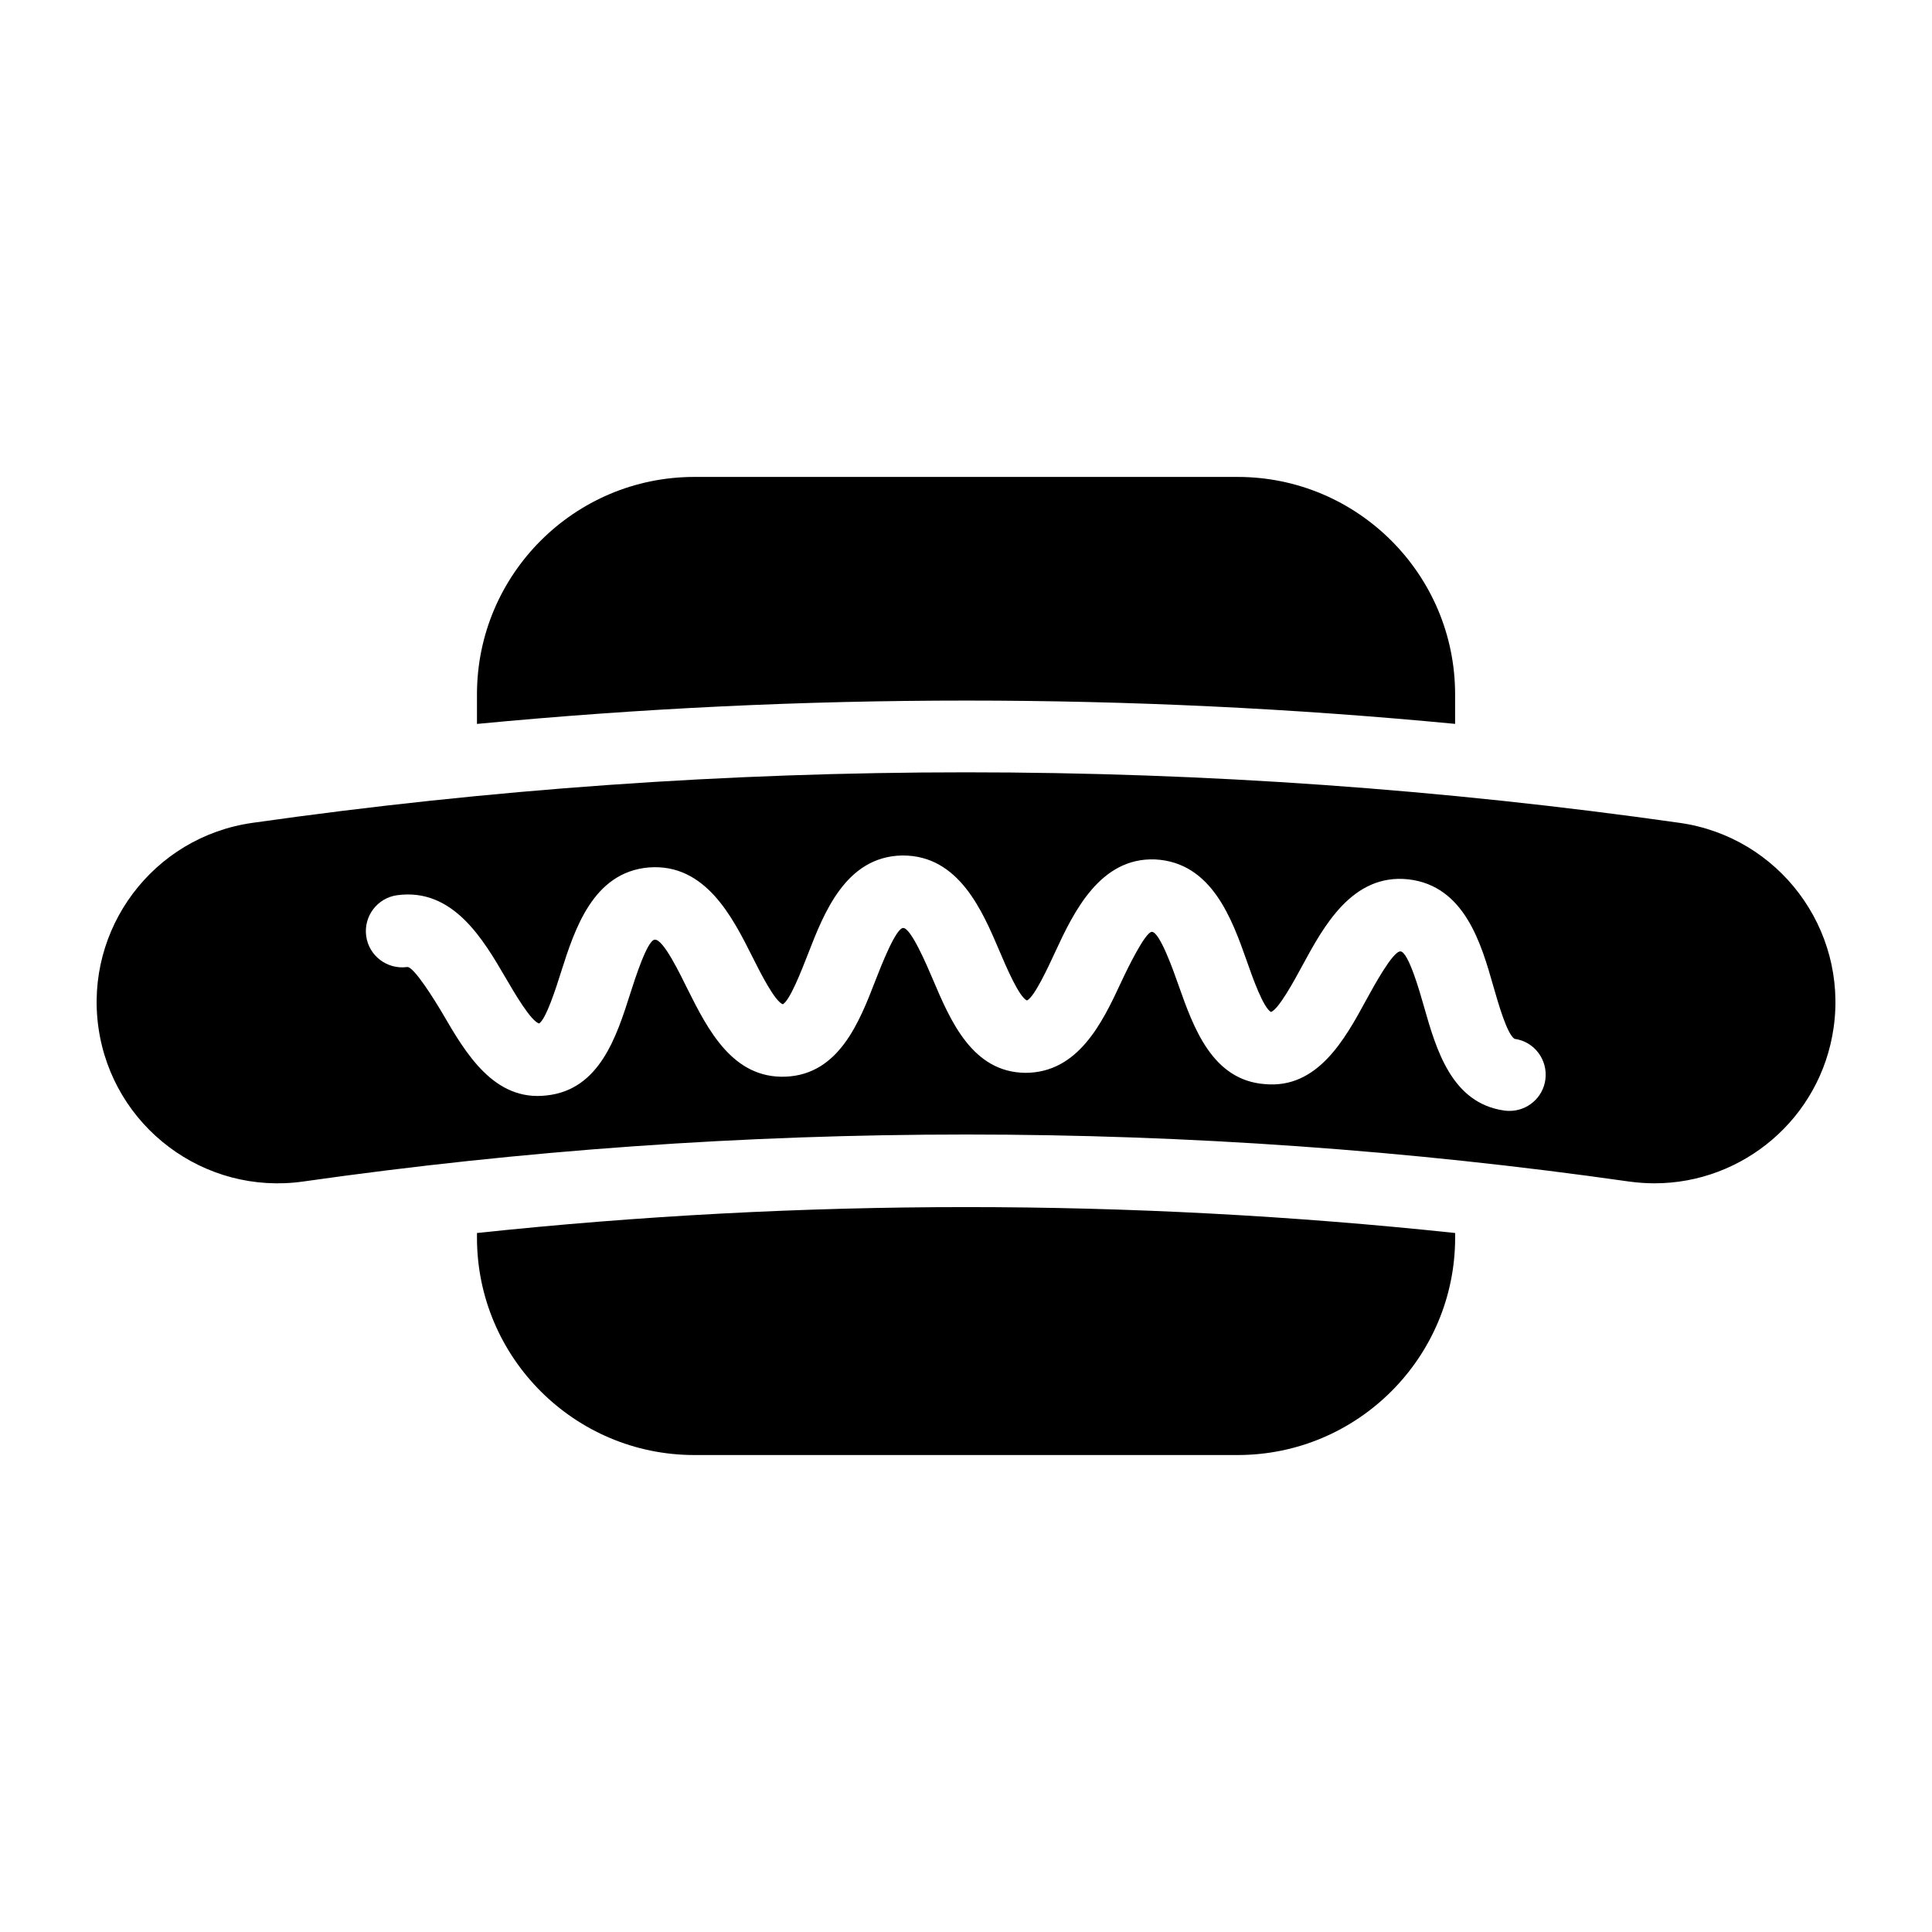
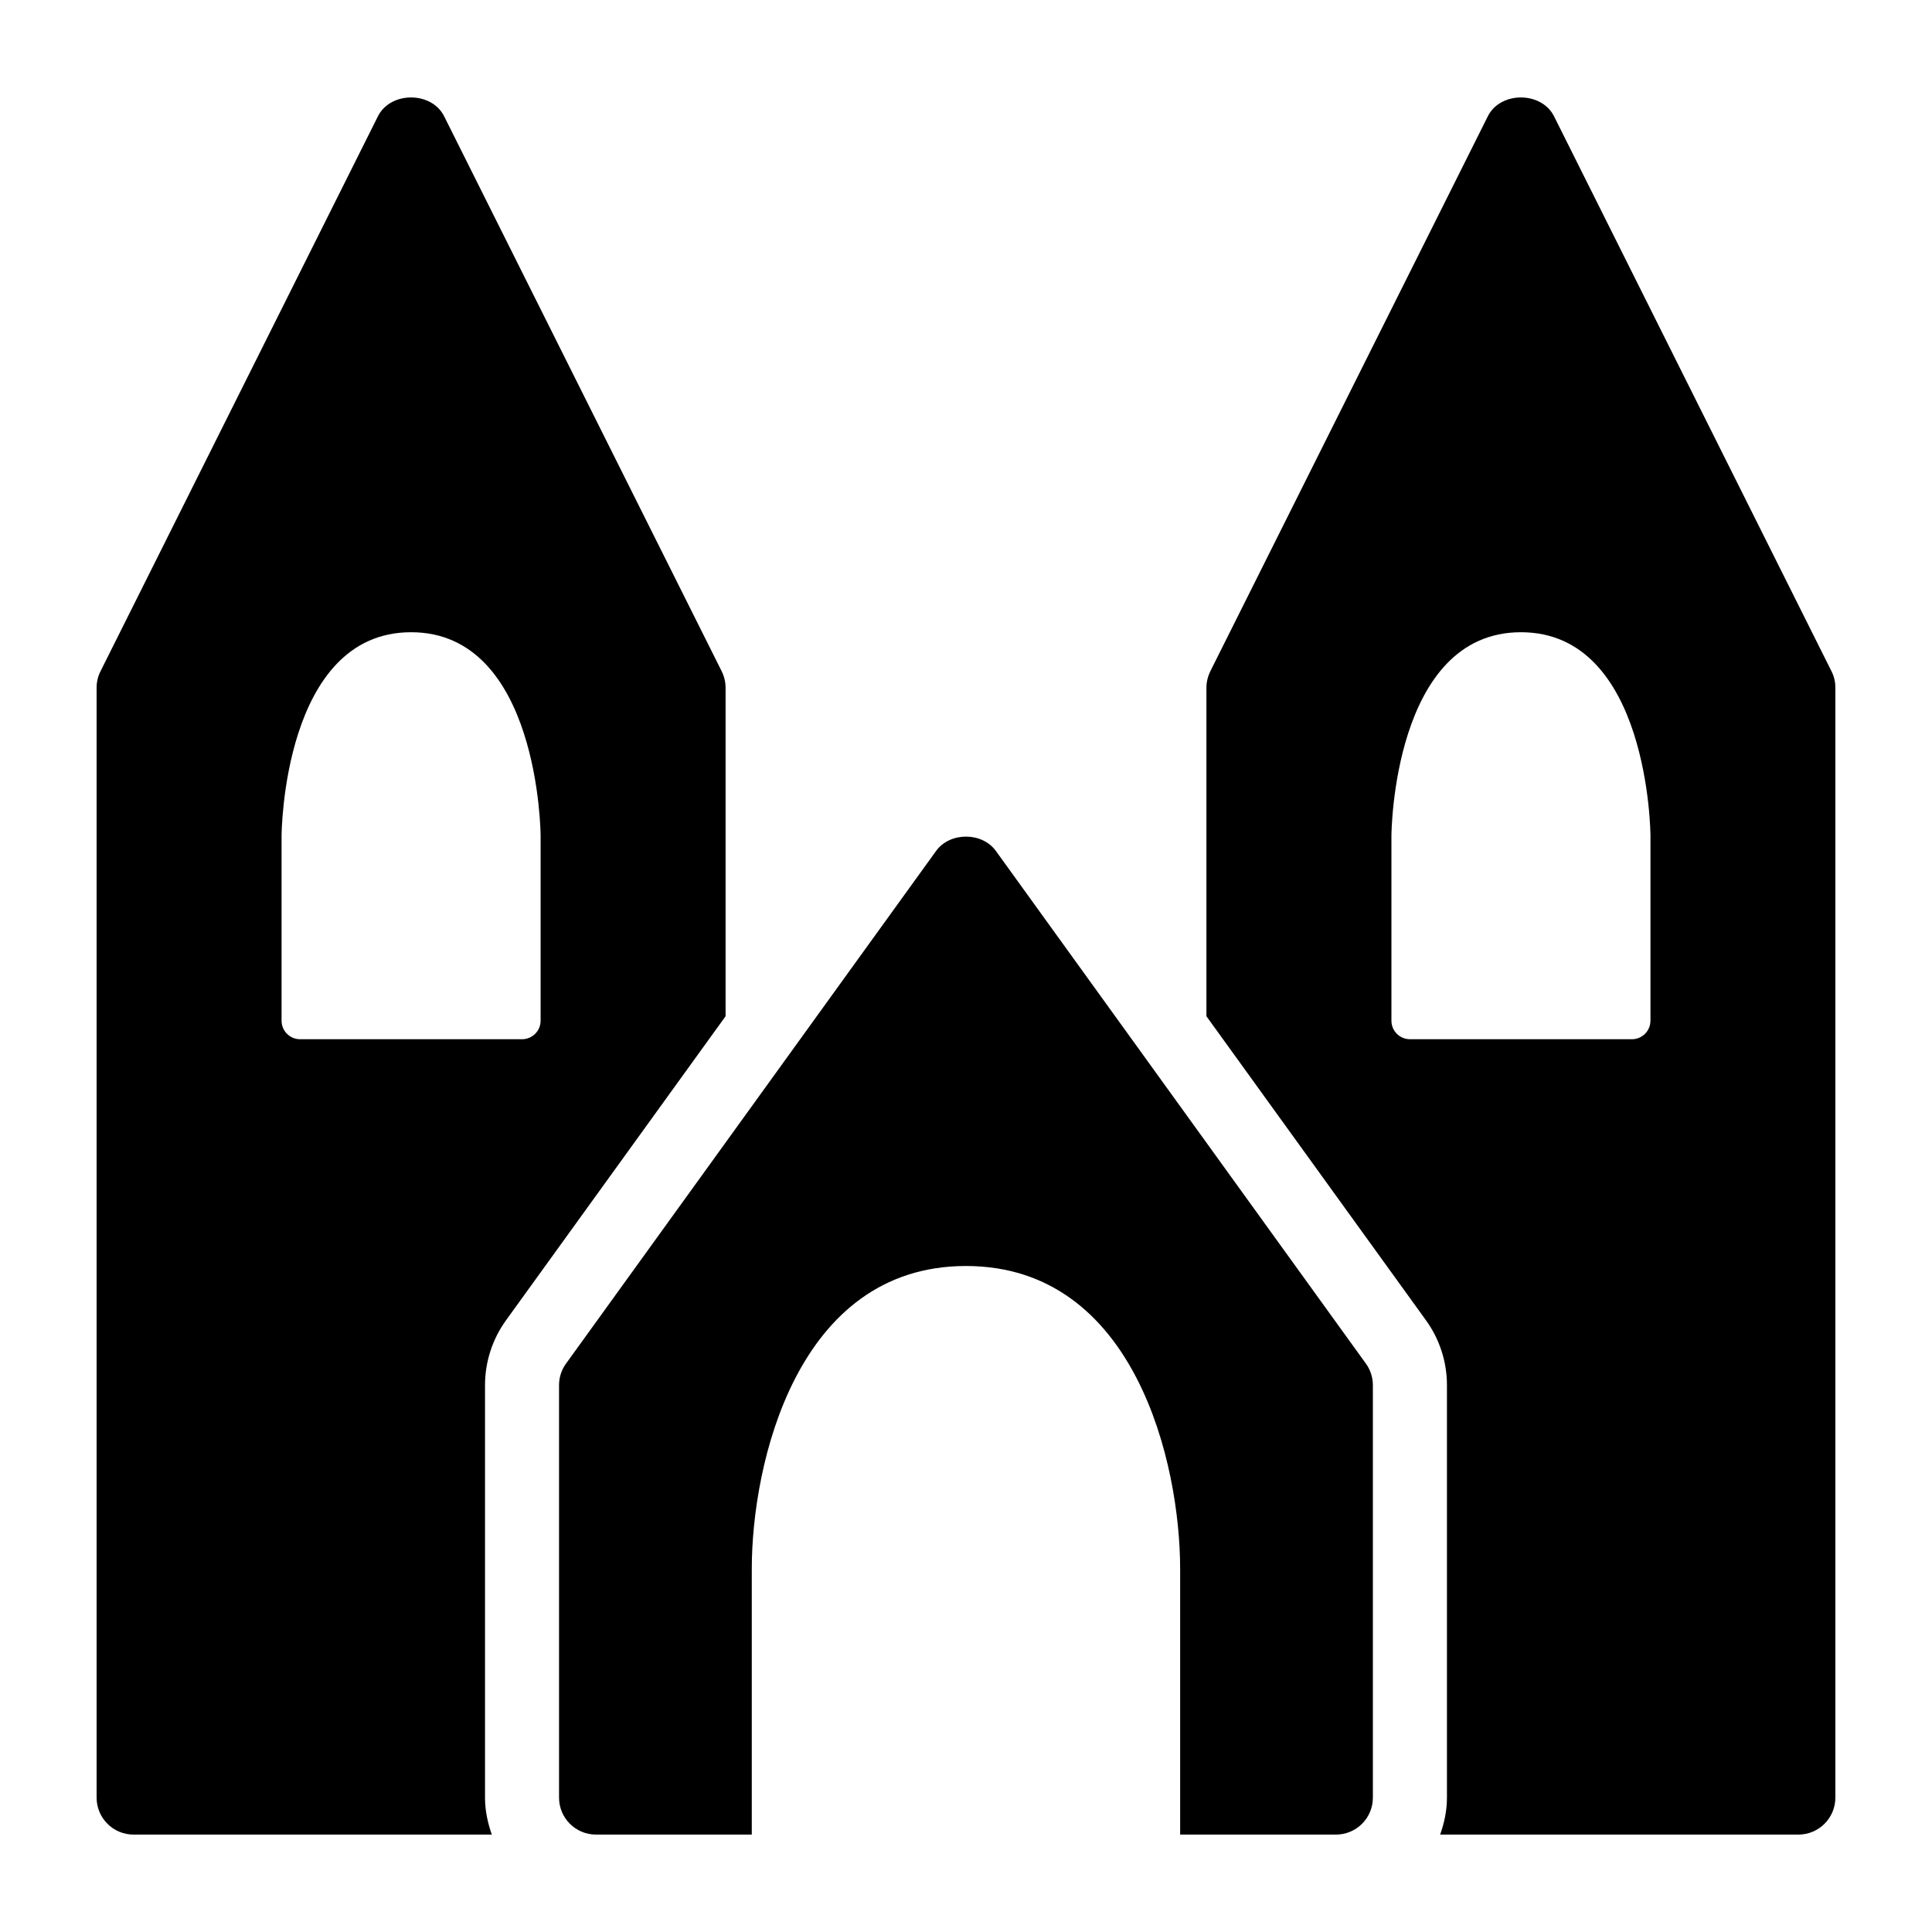
<svg xmlns="http://www.w3.org/2000/svg" version="1.1" x="0px" y="0px" width="50px" height="50px" viewBox="0 0 50 50" enable-background="new 0 0 50 50" xml:space="preserve">
  <g id="Layer_2" display="none">
    <rect x="2.5" y="2.5" display="inline" fill="none" stroke="#999999" stroke-miterlimit="10" width="45" height="45" />
  </g>
  <g id="Layer_1">
    <g>
-       <path d="M37.658,18.734v-0.766c0-3.102-2.525-5.625-5.627-5.625H17.969c-3.102,0-5.625,2.523-5.625,5.625v0.767    C20.765,17.93,29.238,17.929,37.658,18.734z" />
-       <path d="M12.344,31.91v0.121c0,3.102,2.523,5.625,5.625,5.625h14.063c3.102,0,5.627-2.523,5.627-5.625V31.91    C29.242,31.016,20.76,31.016,12.344,31.91z" />
-       <path d="M43.473,21.296c-12.256-1.744-24.686-1.745-36.944,0c-2.563,0.365-4.345,2.738-3.981,5.301    c0.365,2.563,2.738,4.346,5.302,3.98c11.381-1.621,22.924-1.621,34.303,0c0.225,0.031,0.445,0.047,0.666,0.047    c2.295,0,4.303-1.689,4.635-4.027C47.818,24.035,46.035,21.661,43.473,21.296z M39.066,28.75c-0.043,0-0.086-0.002-0.129-0.008    c-1.371-0.189-1.768-1.582-2.088-2.703c-0.107-0.38-0.398-1.394-0.602-1.417c-0.002,0-0.004,0-0.006,0    c-0.199,0-0.693,0.911-0.883,1.256c-0.555,1.023-1.262,2.304-2.621,2.179c-1.367-0.1-1.85-1.465-2.238-2.563    c-0.131-0.374-0.482-1.367-0.686-1.378c-0.17-0.005-0.633,0.948-0.801,1.309c-0.488,1.053-1.113,2.338-2.475,2.34    c-1.373-0.014-1.939-1.346-2.394-2.417c-0.155-0.364-0.566-1.332-0.768-1.332c0,0,0,0-0.001,0    c-0.191,0.004-0.572,0.985-0.716,1.354c-0.42,1.086-0.945,2.434-2.322,2.494c-1.376,0.057-2.019-1.223-2.541-2.263    c-0.177-0.354-0.628-1.309-0.852-1.282c-0.193,0.016-0.512,1.02-0.633,1.397c-0.353,1.108-0.792,2.489-2.165,2.634    c-1.356,0.16-2.092-1.092-2.678-2.098c-0.2-0.342-0.768-1.262-0.933-1.225c-0.515,0.067-0.987-0.289-1.057-0.802    c-0.07-0.513,0.288-0.986,0.801-1.057c1.45-0.197,2.232,1.152,2.808,2.139c0.227,0.389,0.65,1.115,0.865,1.181    c0.181-0.111,0.436-0.911,0.572-1.341c0.347-1.087,0.82-2.577,2.272-2.698c1.461-0.109,2.163,1.289,2.675,2.31    c0.202,0.403,0.578,1.152,0.789,1.232c0.185-0.101,0.487-0.88,0.651-1.3c0.413-1.064,0.978-2.521,2.433-2.551    c0.009,0,0.017,0,0.024,0c1.448,0,2.056,1.429,2.5,2.474c0.177,0.415,0.505,1.186,0.71,1.279c0.191-0.088,0.543-0.848,0.732-1.257    c0.479-1.036,1.164-2.453,2.59-2.394c1.465,0.077,1.986,1.55,2.367,2.626c0.148,0.426,0.428,1.215,0.627,1.322    c0.201-0.072,0.602-0.812,0.816-1.208c0.545-1.004,1.289-2.382,2.74-2.225c1.457,0.167,1.887,1.671,2.199,2.768    c0.125,0.434,0.355,1.245,0.549,1.36c0.512,0.07,0.865,0.543,0.797,1.055C39.932,28.41,39.527,28.75,39.066,28.75z" />
+       <path d="M47.398,17.37l-7.18-14.361c-0.326-0.649-1.389-0.649-1.713,0L31.324,17.37c-0.065,0.133-0.102,0.28-0.102,0.429V26.3    l5.68,7.866c0.354,0.488,0.545,1.078,0.545,1.682v10.674c0,0.339-0.07,0.656-0.176,0.957h9.271c0.529,0,0.957-0.428,0.957-0.957    V17.799C47.5,17.65,47.466,17.503,47.398,17.37z M42.713,26.416c0,0.265-0.214,0.479-0.479,0.479H36.49    c-0.265,0-0.48-0.214-0.48-0.479v-4.787c0-0.052,0.04-5.267,3.352-5.267c3.313,0,3.352,5.213,3.352,5.266V26.416z" />
+       <path d="M13.098,34.166l5.68-7.866v-8.501c0-0.148-0.036-0.296-0.102-0.429L11.494,3.009c-0.324-0.649-1.387-0.649-1.713,0    L2.602,17.37C2.534,17.503,2.5,17.65,2.5,17.799v28.723c0,0.529,0.428,0.957,0.957,0.957h9.271    c-0.105-0.301-0.176-0.618-0.176-0.957V35.848C12.553,35.244,12.744,34.654,13.098,34.166z M7.766,26.895    c-0.265,0-0.479-0.214-0.479-0.479v-4.787c0-0.052,0.038-5.267,3.352-5.267c3.312,0,3.352,5.213,3.352,5.266v4.788    c0,0.265-0.216,0.479-0.48,0.479H7.766z" />
+       <path d="M25.775,22.025c-0.357-0.498-1.193-0.498-1.551,0L14.65,35.288c-0.119,0.162-0.182,0.359-0.182,0.56v10.674    c0,0.529,0.428,0.957,0.957,0.957h4.031v-6.878c0-2.71,1.158-7.837,5.543-7.837s5.543,5.127,5.543,7.837v6.878h4.031    c0.529,0,0.957-0.428,0.957-0.957V35.848c0-0.2-0.063-0.397-0.182-0.56L25.775,22.025z" />
    </g>
  </g>
</svg>
